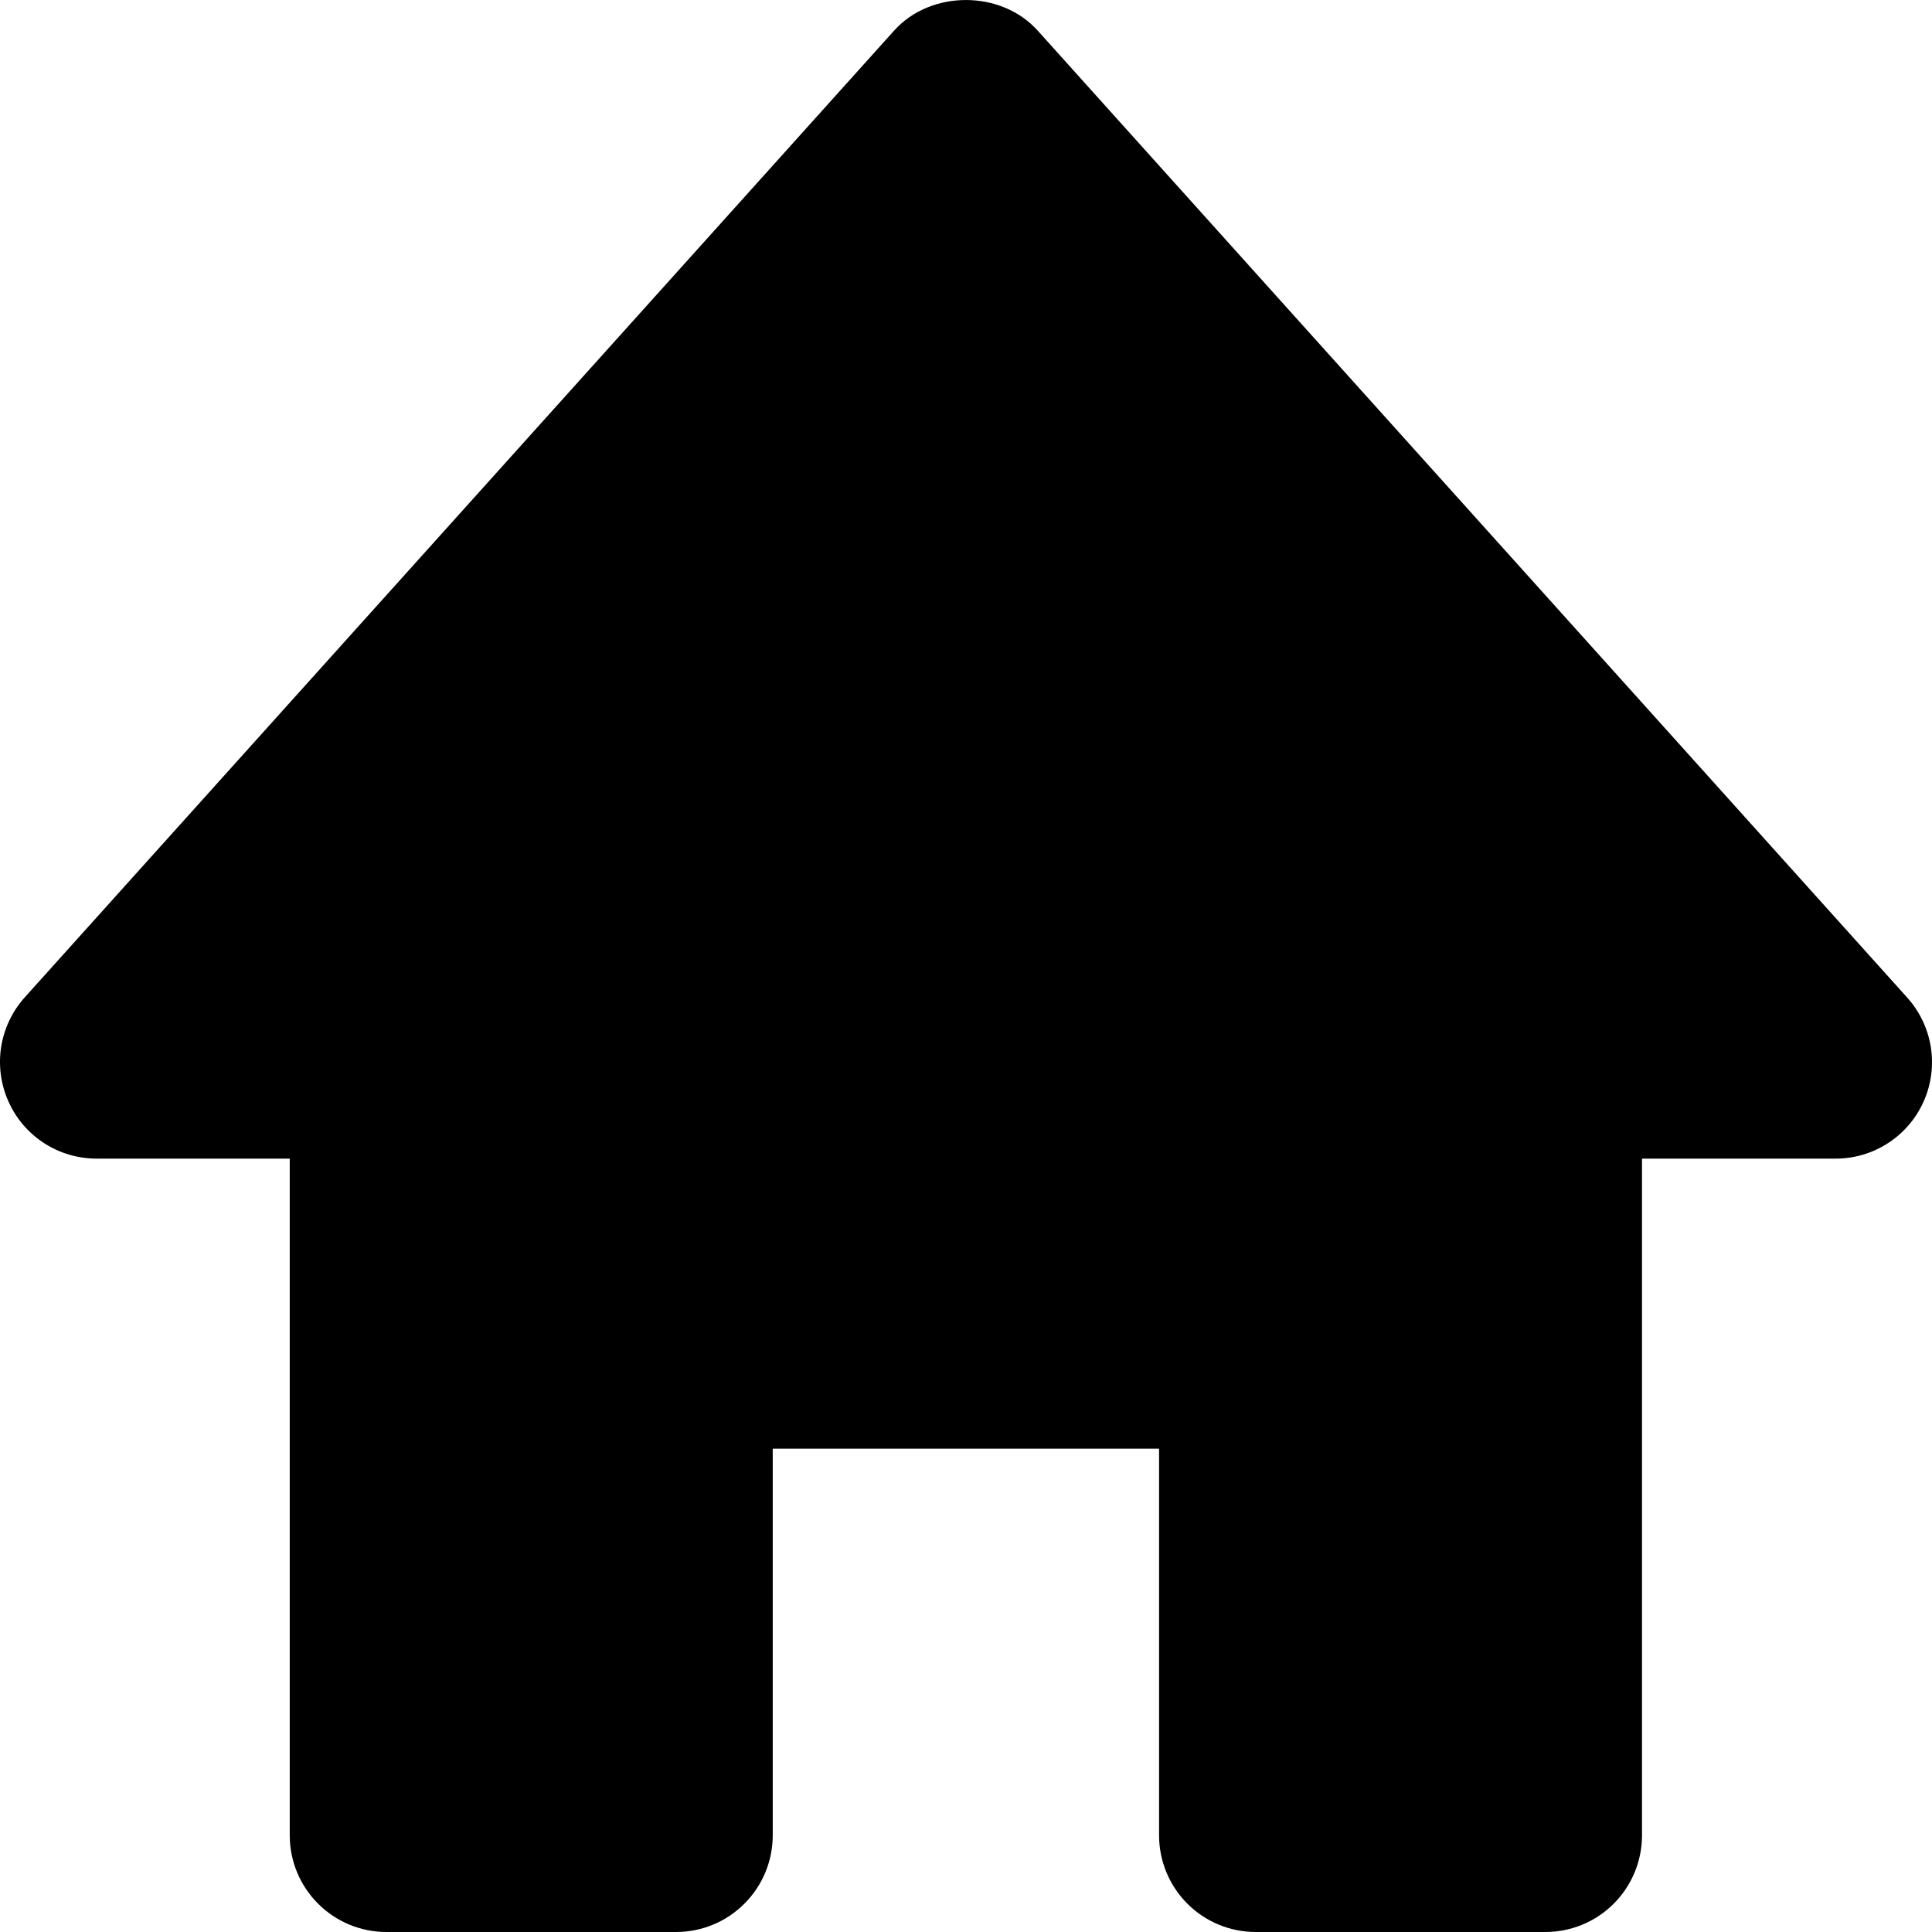
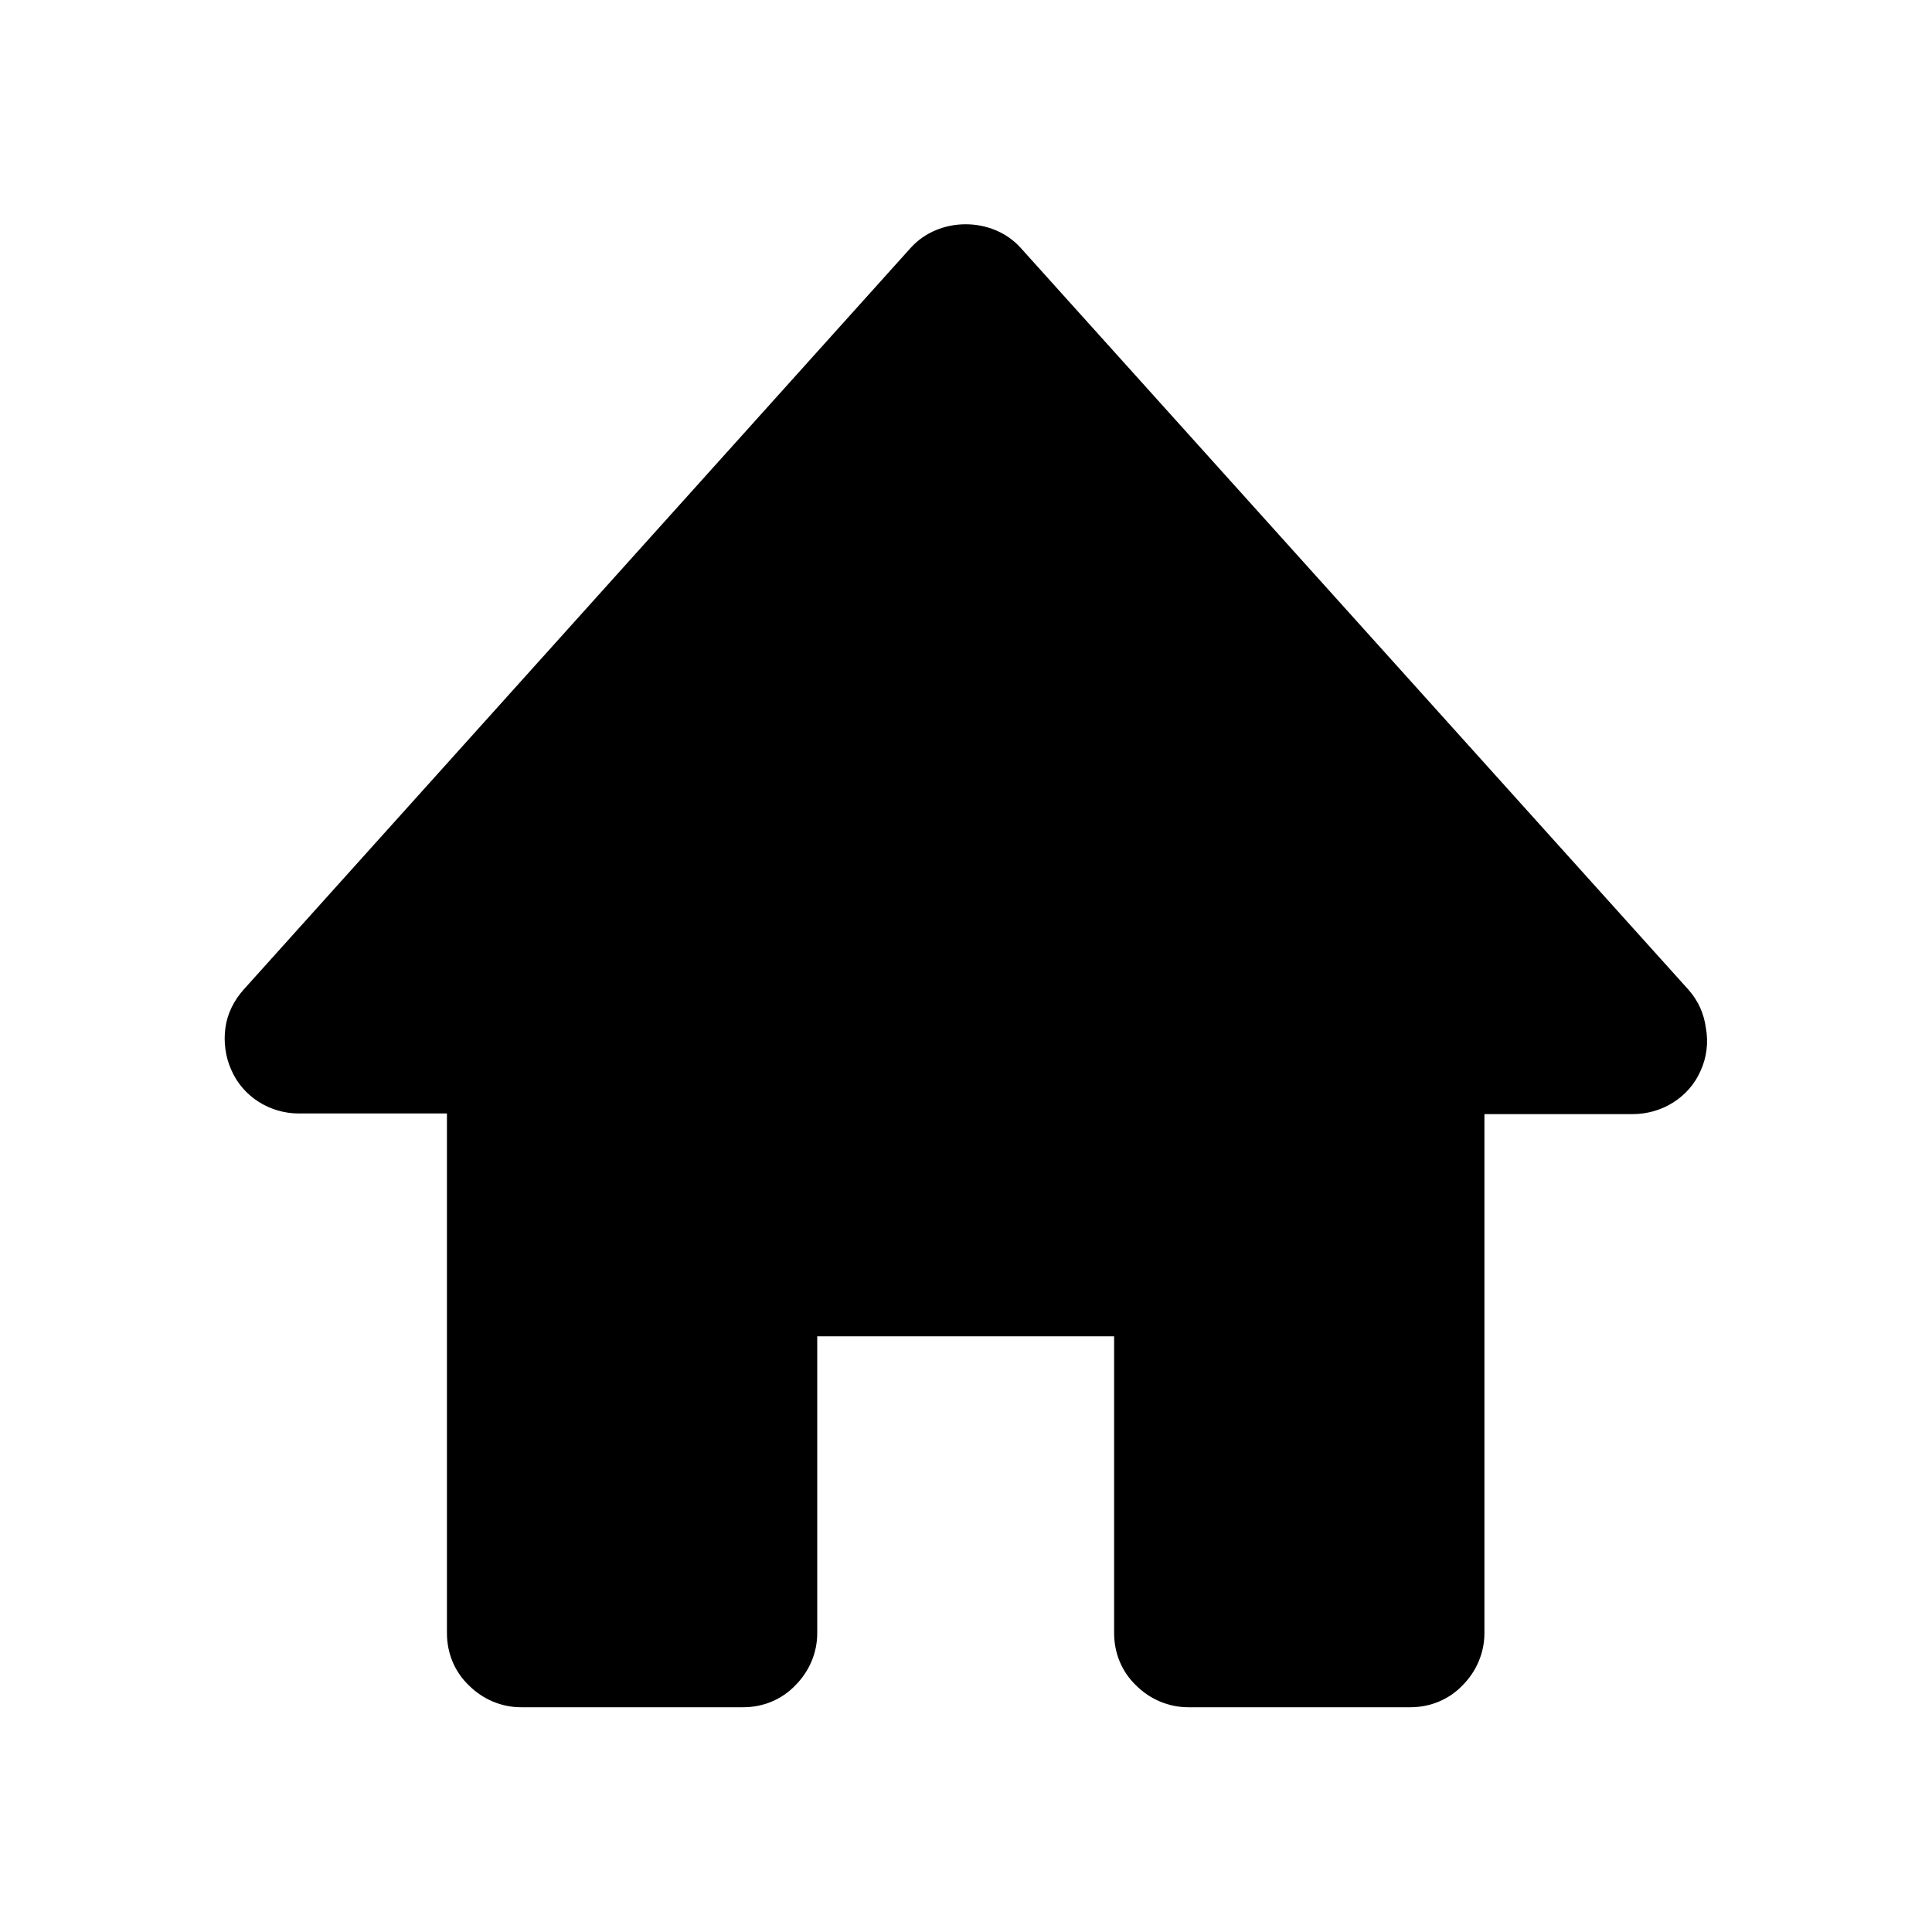
- <svg xmlns="http://www.w3.org/2000/svg" width="30" height="30" viewBox="0 0 30 30" fill="none">
-   <path d="M29.611 15.486L16.113 0.475C15.544 -0.158 14.452 -0.158 13.884 0.475L0.385 15.486C0.191 15.702 0.064 15.969 0.018 16.256C-0.027 16.542 0.012 16.836 0.13 17.101C0.37 17.643 0.907 17.991 1.5 17.991H4.499V28.499C4.499 28.897 4.657 29.279 4.939 29.56C5.22 29.842 5.602 30 5.999 30H10.499C10.897 30 11.278 29.842 11.559 29.56C11.841 29.279 11.999 28.897 11.999 28.499V22.495H17.998V28.499C17.998 28.897 18.156 29.279 18.437 29.56C18.718 29.842 19.1 30 19.498 30H23.997C24.395 30 24.777 29.842 25.058 29.56C25.339 29.279 25.497 28.897 25.497 28.499V17.991H28.497C28.787 17.993 29.072 17.909 29.316 17.751C29.56 17.594 29.753 17.368 29.871 17.102C29.989 16.837 30.027 16.543 29.981 16.256C29.935 15.969 29.806 15.701 29.611 15.486Z" fill="black" />
+ <svg xmlns="http://www.w3.org/2000/svg" version="1.1" id="Layer_1" x="0px" y="0px" viewBox="0 0 30 30" style="enable-background:new 0 0 30 30;" xml:space="preserve">
+   <path d="M26.22,15.37L15.85,3.85c-0.44-0.49-1.27-0.49-1.71,0L3.78,15.37c-0.15,0.17-0.25,0.37-0.28,0.59  c-0.03,0.22,0,0.45,0.09,0.65c0.18,0.42,0.6,0.68,1.05,0.68h2.3v8.07c0,0.31,0.12,0.6,0.34,0.81c0.22,0.22,0.51,0.34,0.81,0.34h3.45  c0.31,0,0.6-0.12,0.81-0.34c0.22-0.22,0.34-0.51,0.34-0.81v-4.61h4.61v4.61c0,0.31,0.12,0.6,0.34,0.81  c0.22,0.22,0.51,0.34,0.81,0.34h3.45c0.31,0,0.6-0.12,0.81-0.34c0.22-0.22,0.34-0.51,0.34-0.81V17.3h2.3c0.22,0,0.44-0.06,0.63-0.18  c0.19-0.12,0.34-0.29,0.43-0.5c0.09-0.2,0.12-0.43,0.08-0.65C26.46,15.74,26.37,15.54,26.22,15.37z" />
</svg>
